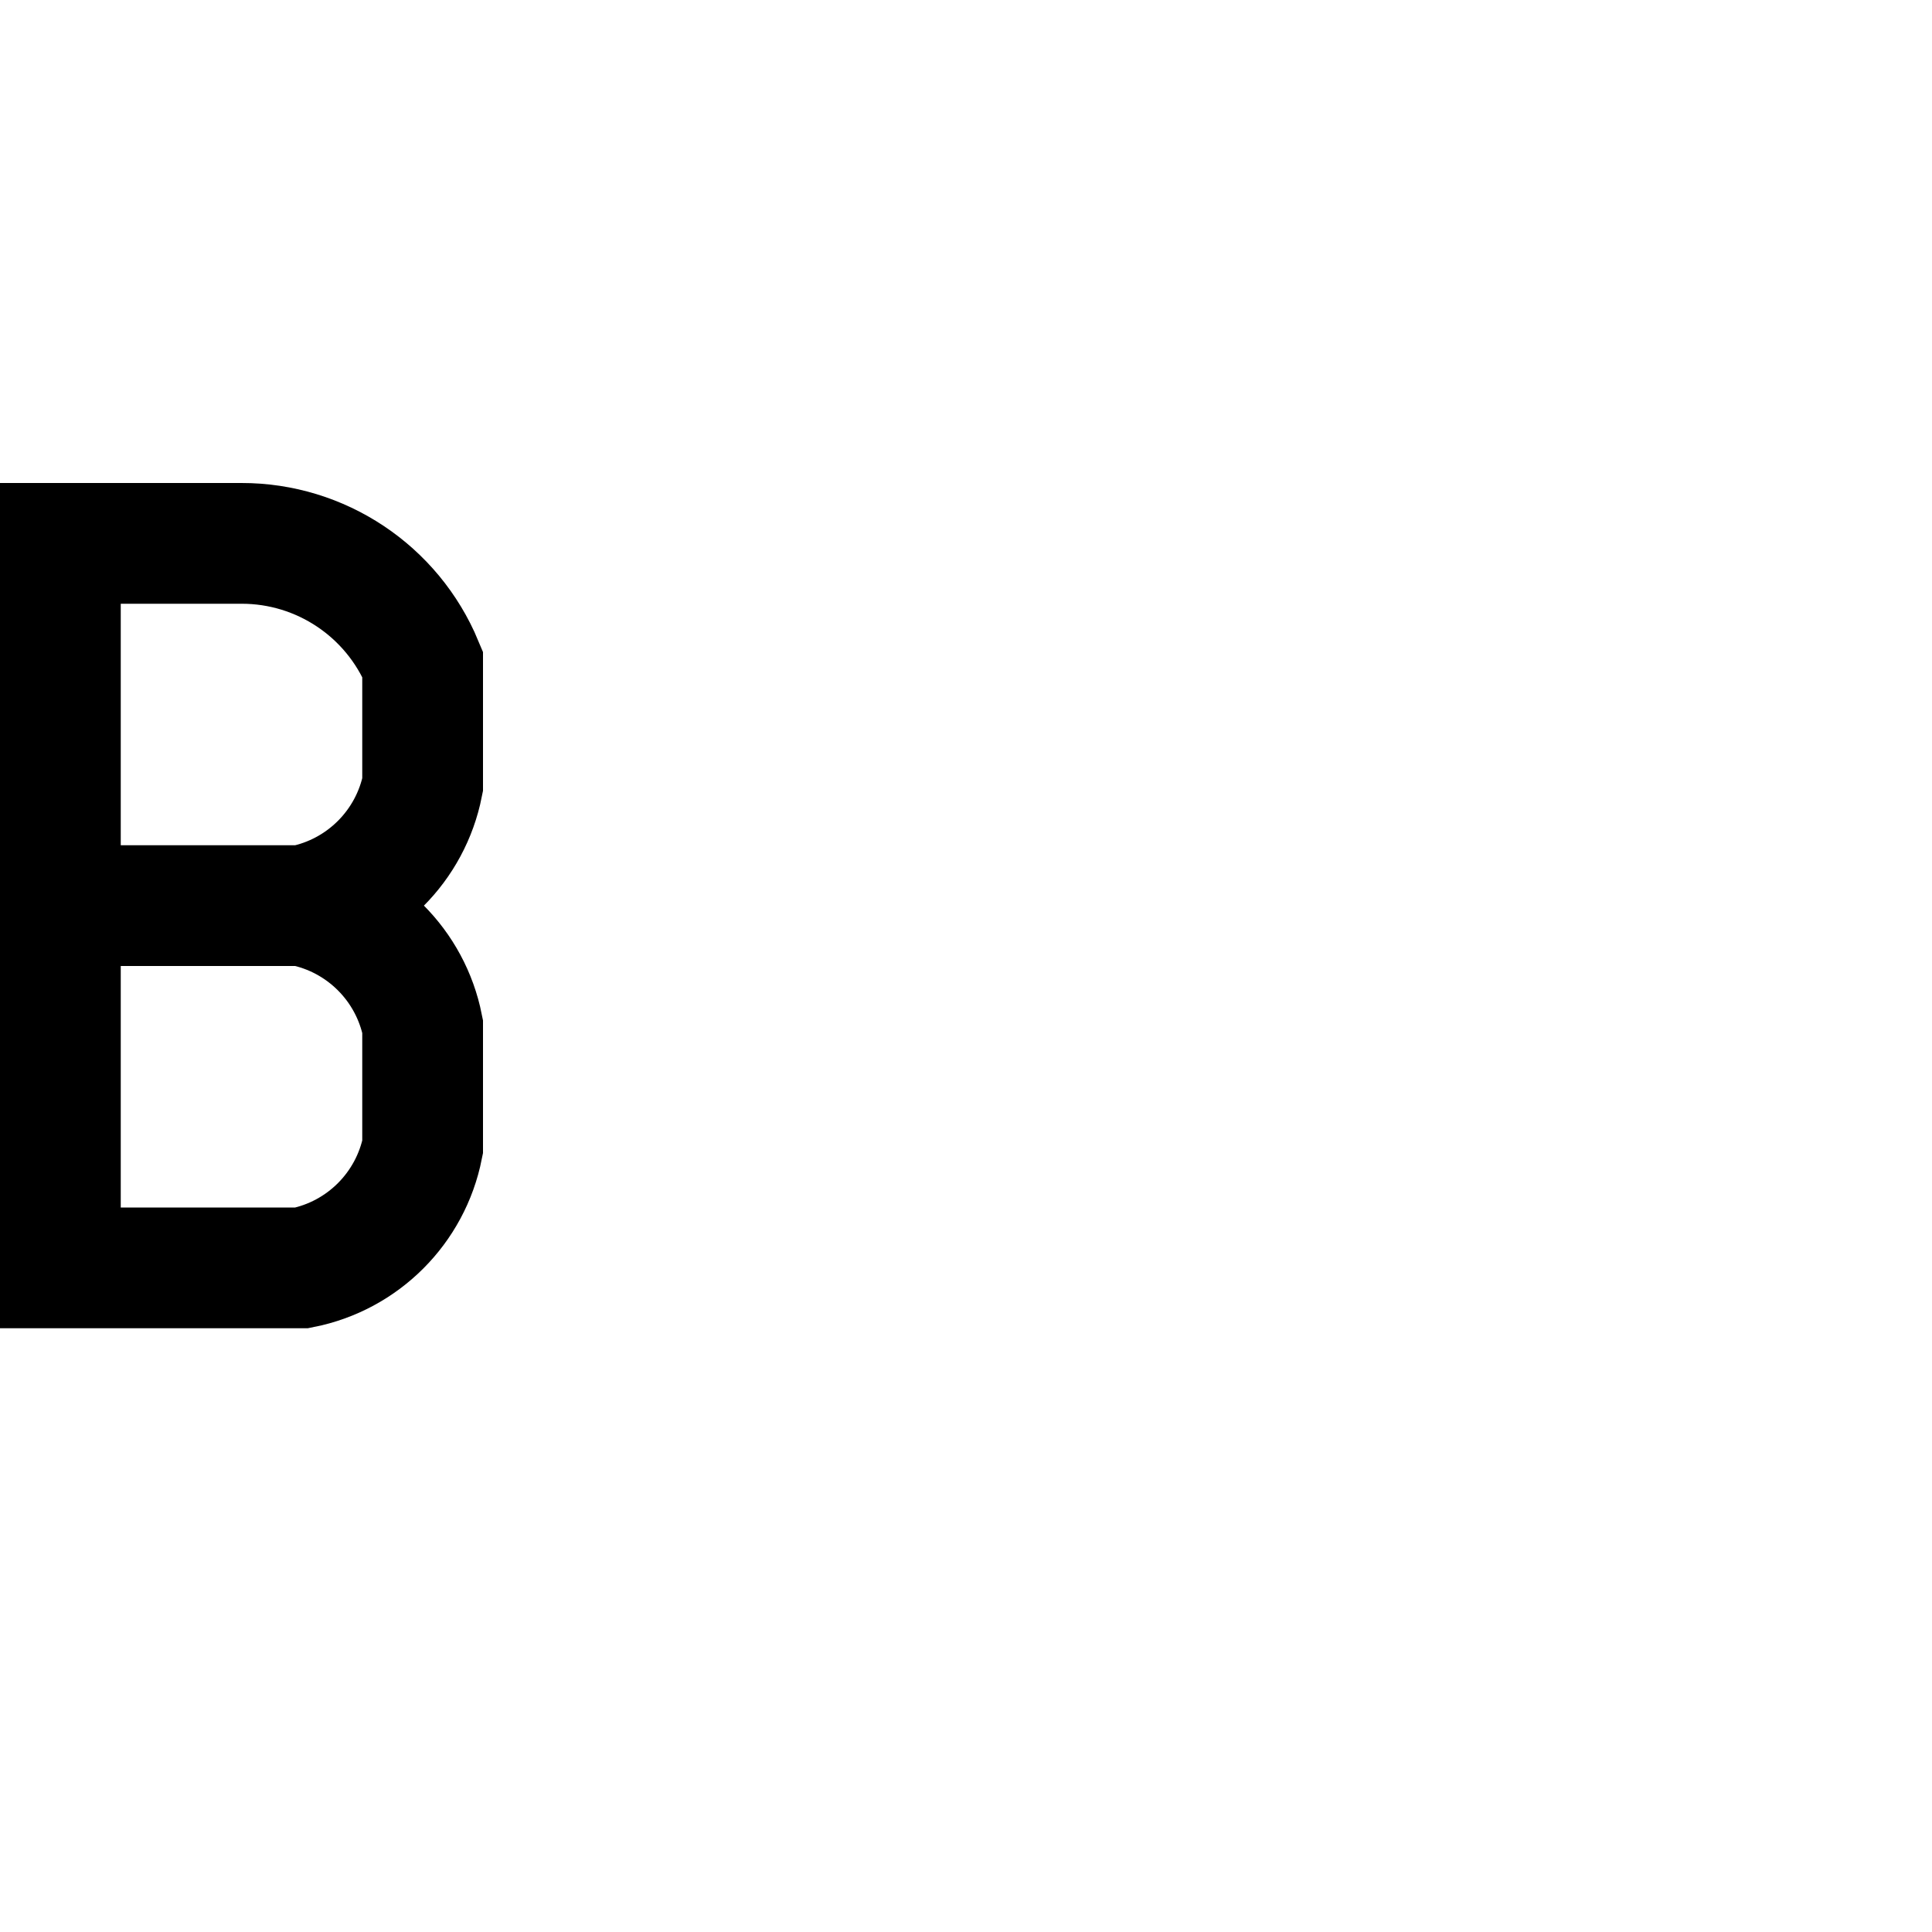
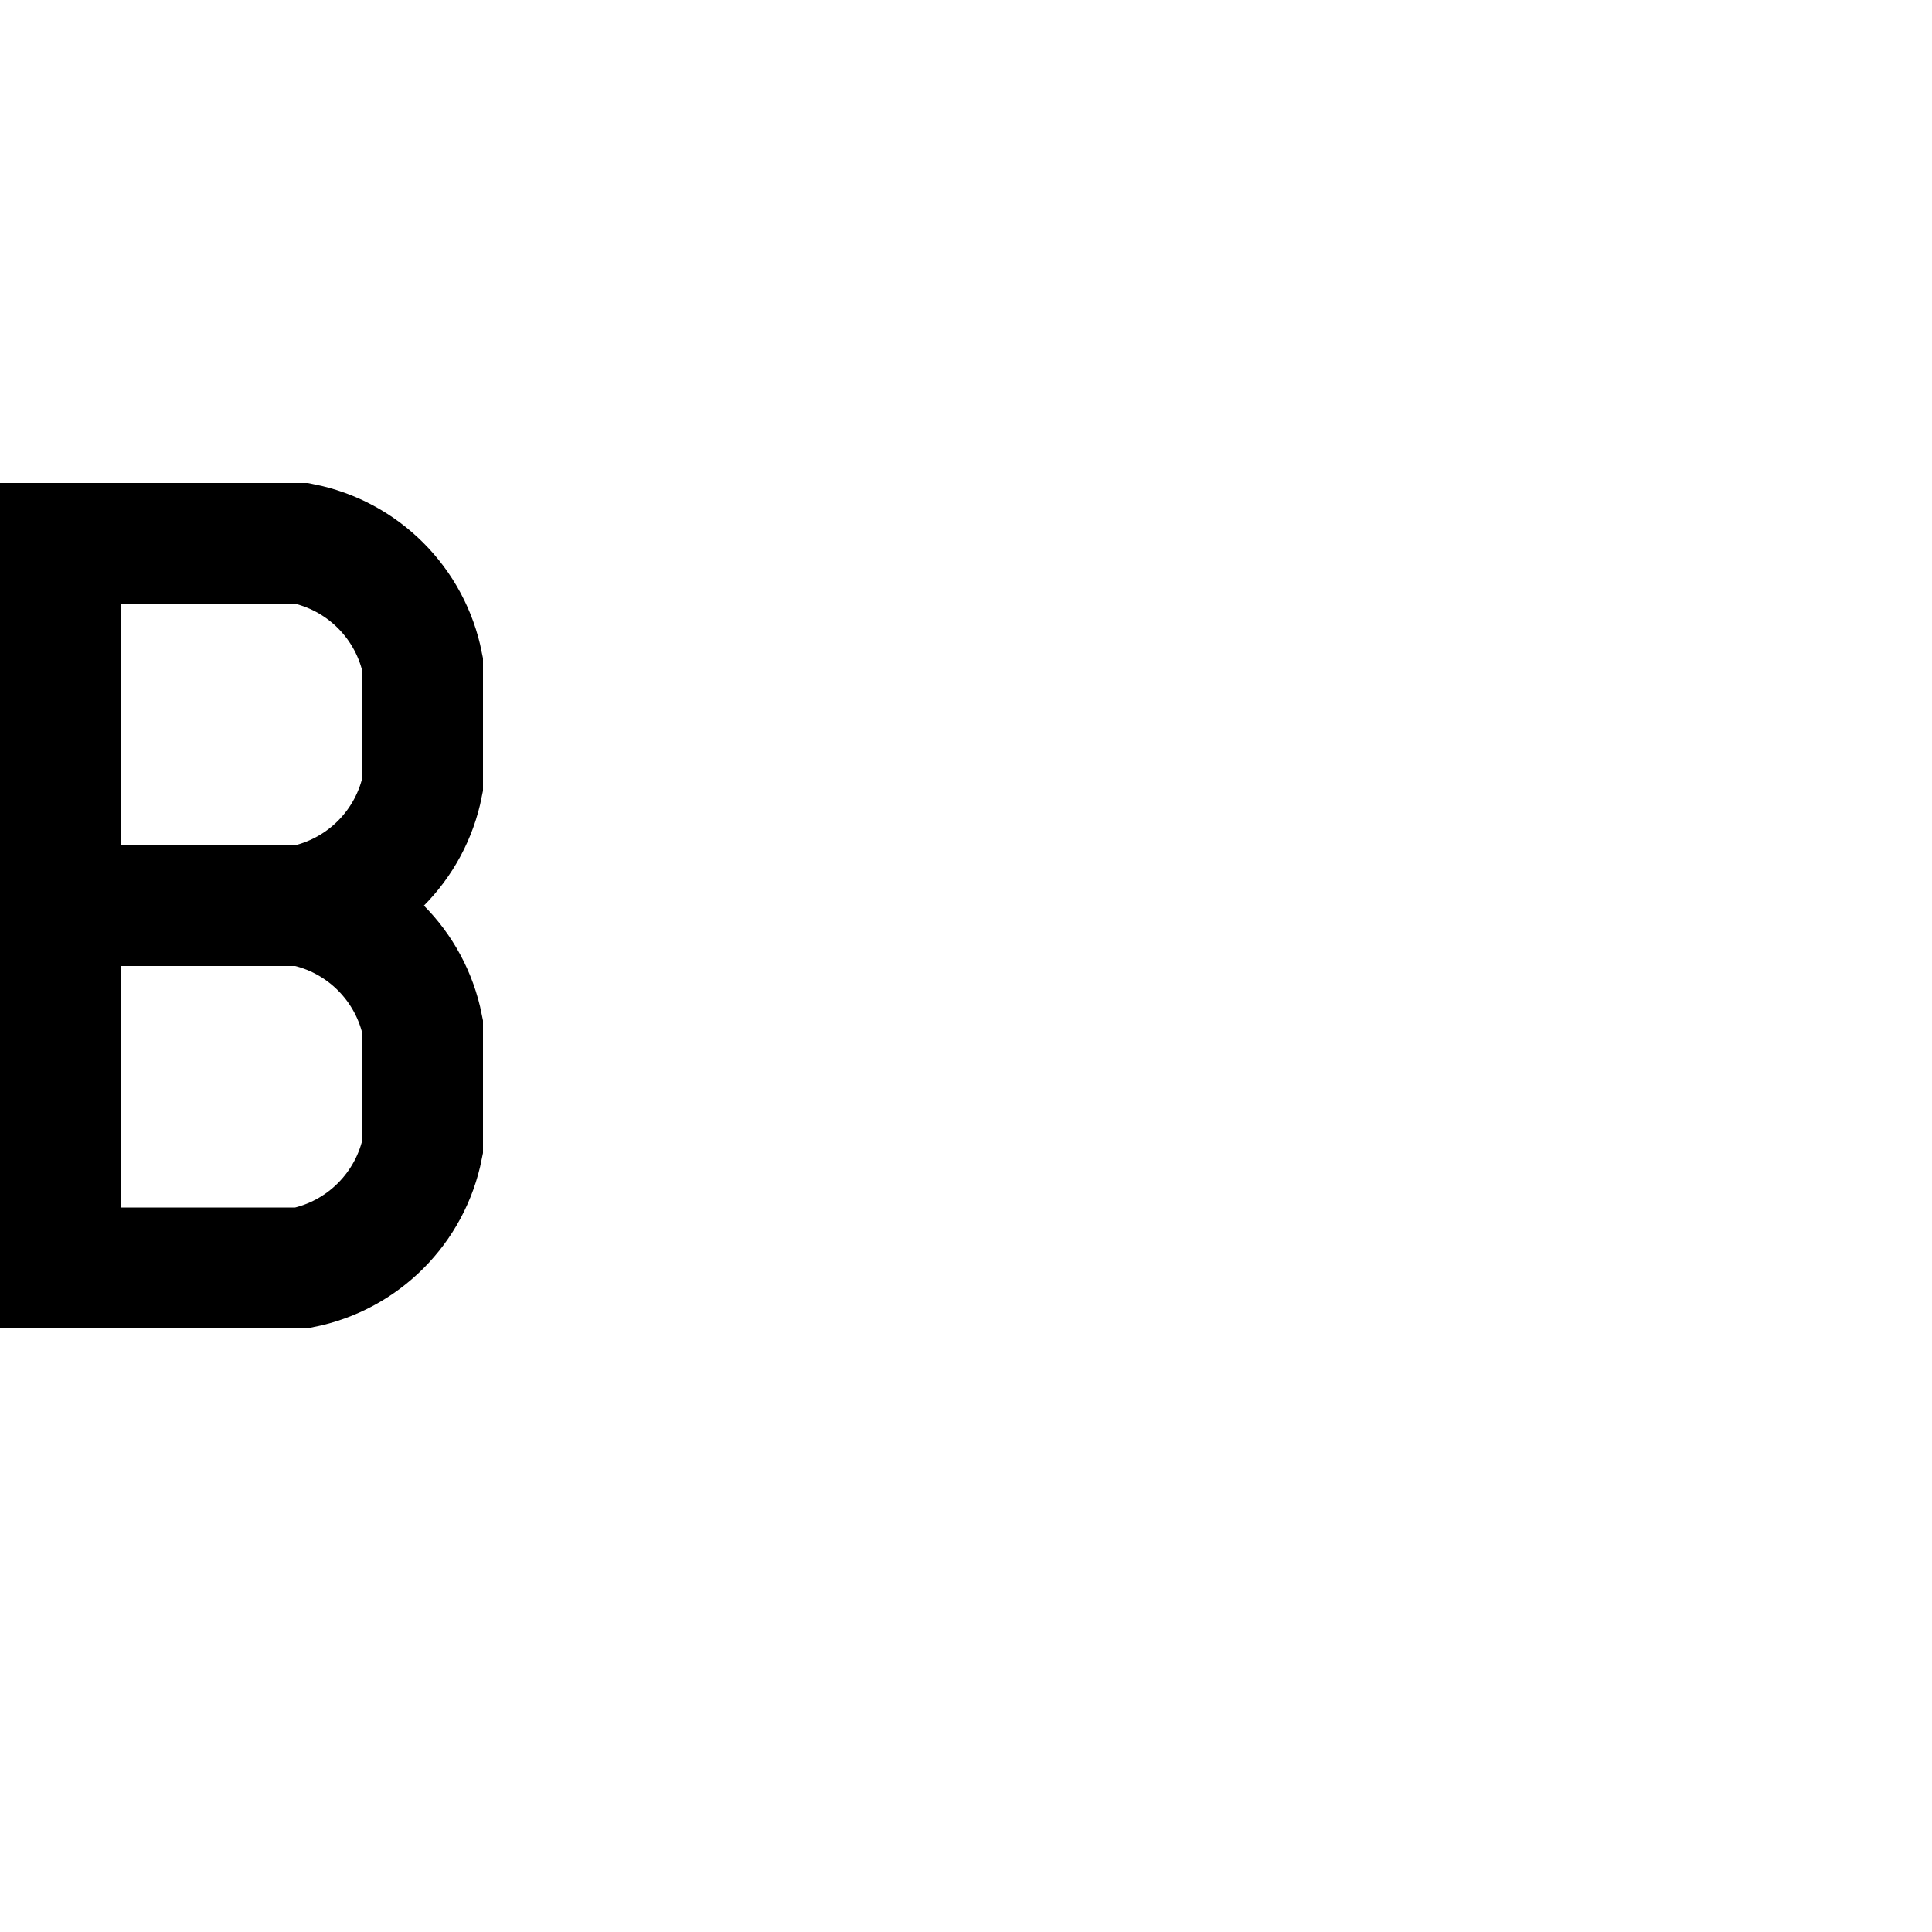
<svg xmlns="http://www.w3.org/2000/svg" viewBox="0 0 16 16" width="160" height="160">
-   <path d="M0.500 4.000 C0.500 6.000 0.500 9.000 0.500 11.000  M0.000 4.500 C0.500 4.500 1.500 4.500 2.000 4.500 C2.656 4.499 3.248 4.894 3.500 5.500 C3.500 5.833 3.500 6.167 3.500 6.500 C3.400 7.005 3.005 7.400 2.500 7.500 C1.833 7.500 0.667 7.500 0.000 7.500  M0.000 7.500 C0.667 7.500 1.833 7.500 2.500 7.500 C3.005 7.600 3.400 7.995 3.500 8.500 C3.500 8.833 3.500 9.167 3.500 9.500 C3.400 10.005 3.005 10.400 2.500 10.500 C1.833 10.500 0.667 10.500 0.000 10.500 " fill="none" stroke="#000" stroke-width="1.0" stroke-linecap="butt" stroke-linejoin="miter" stroke-miterlimit="4" />
+   <path d="M0.500 4.000 C0.500 6.000 0.500 9.000 0.500 11.000  M0.000 4.500 C0.667 4.500 1.833 4.500 2.500 4.500 C3.005 4.600 3.400 4.995 3.500 5.500 C3.500 5.833 3.500 6.167 3.500 6.500 C3.400 7.005 3.005 7.400 2.500 7.500 C1.833 7.500 0.667 7.500 0.000 7.500  M0.000 7.500 C0.667 7.500 1.833 7.500 2.500 7.500 C3.005 7.600 3.400 7.995 3.500 8.500 C3.500 8.833 3.500 9.167 3.500 9.500 C3.400 10.005 3.005 10.400 2.500 10.500 C1.833 10.500 0.667 10.500 0.000 10.500 " fill="none" stroke="#000" stroke-width="1.0" stroke-linecap="butt" stroke-linejoin="miter" stroke-miterlimit="4" />
</svg>
